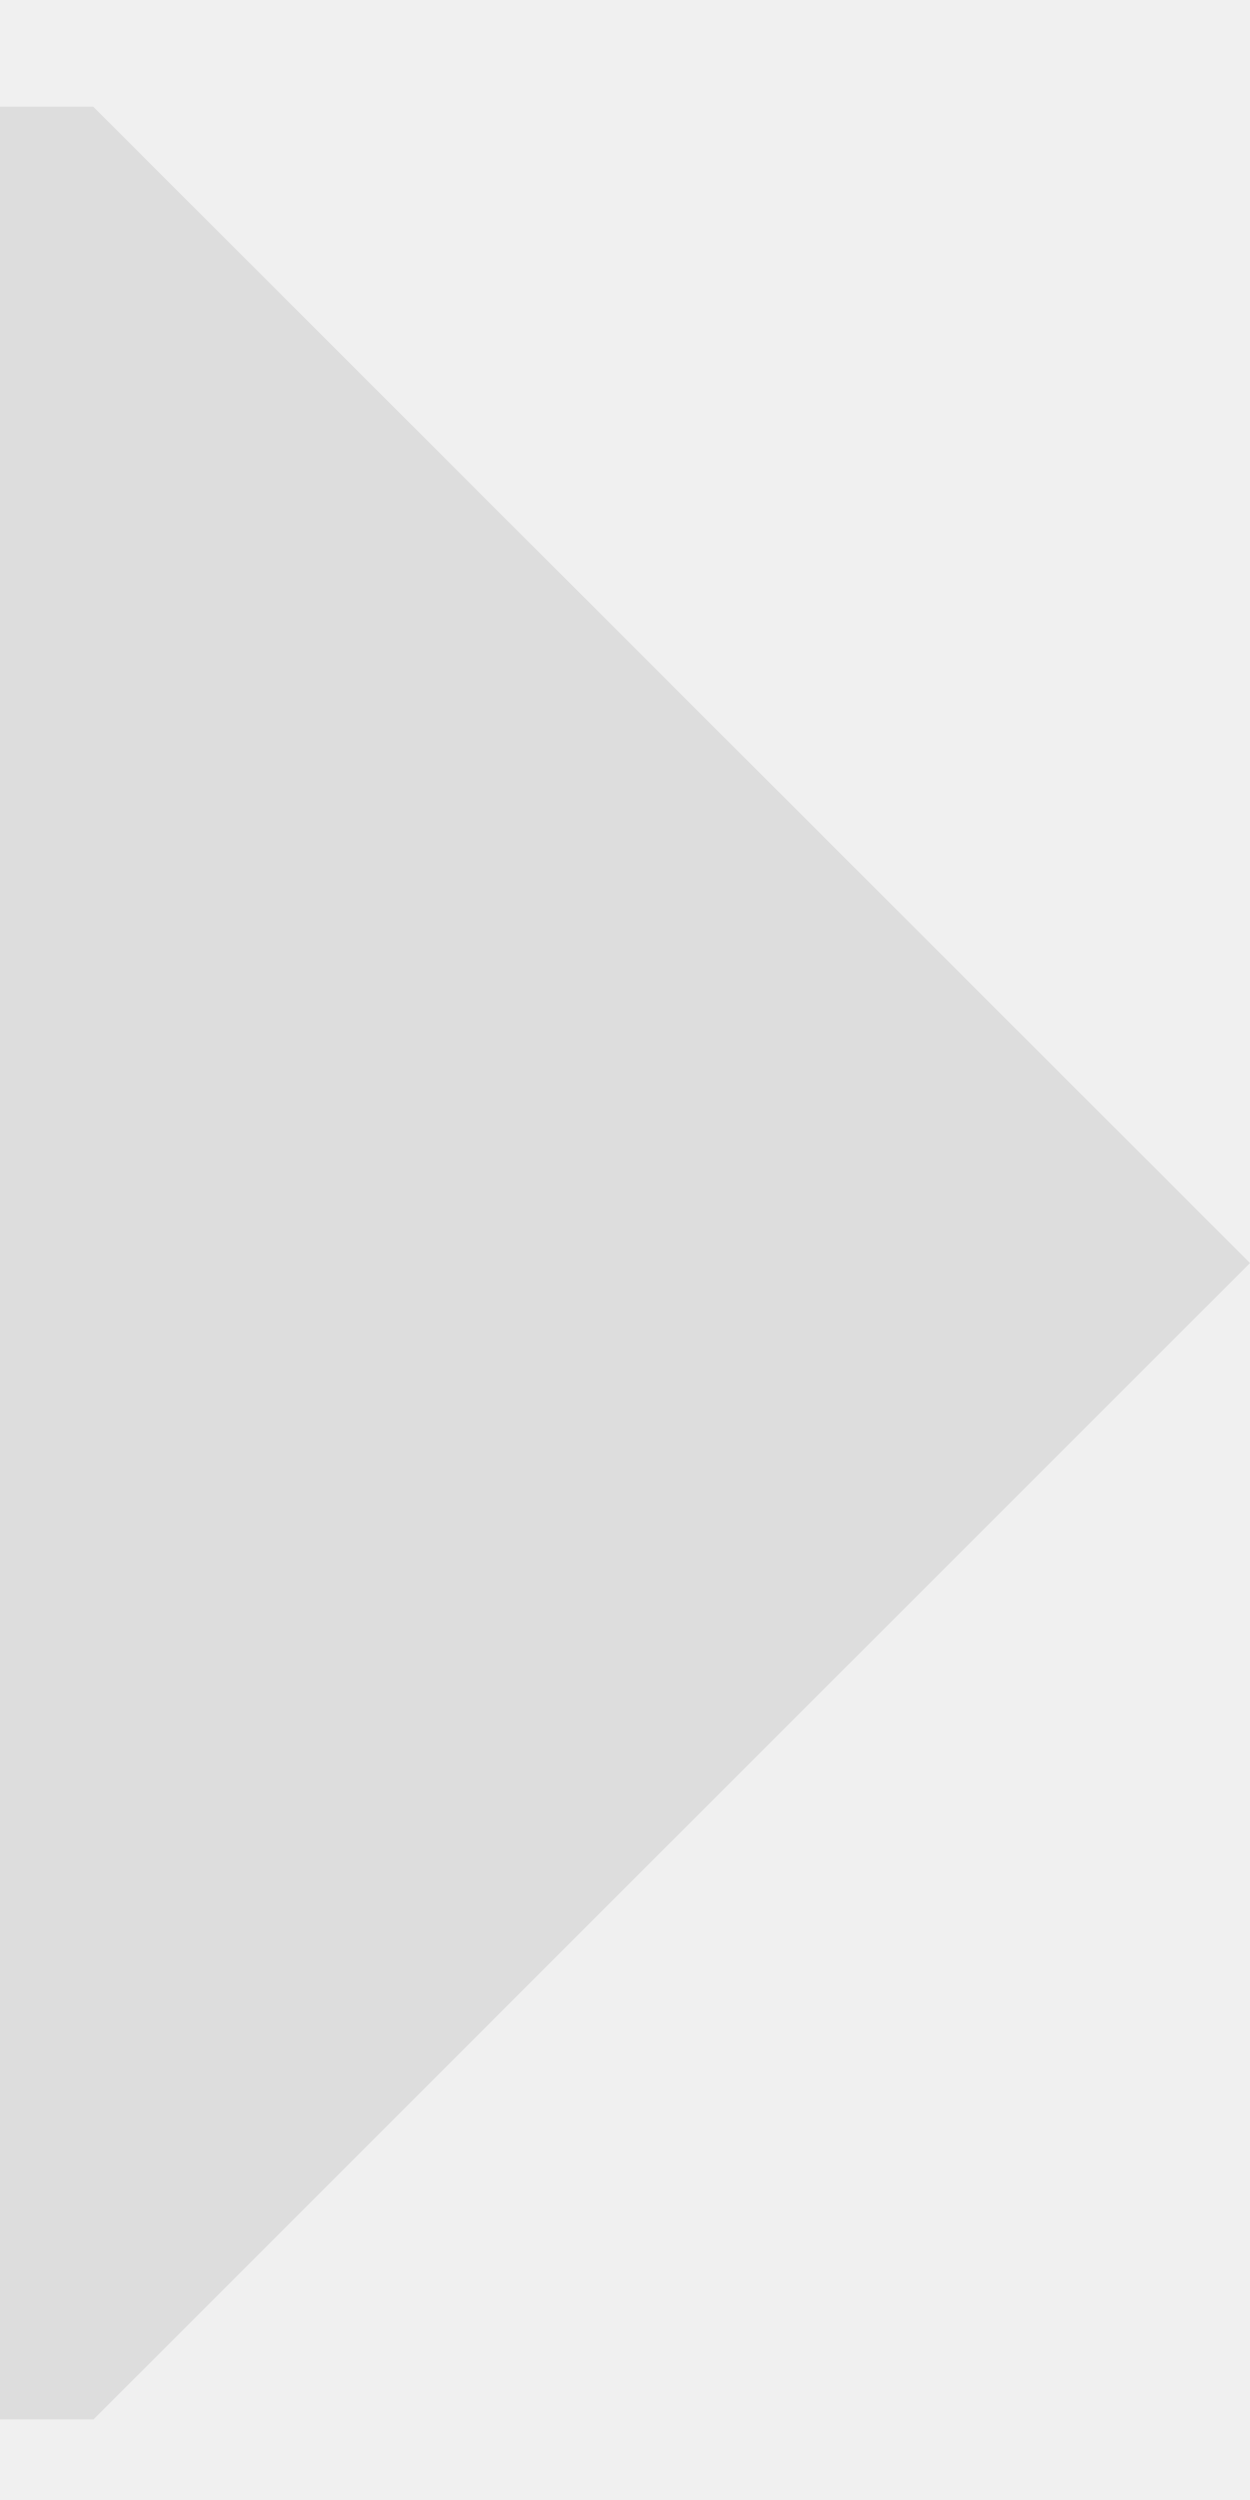
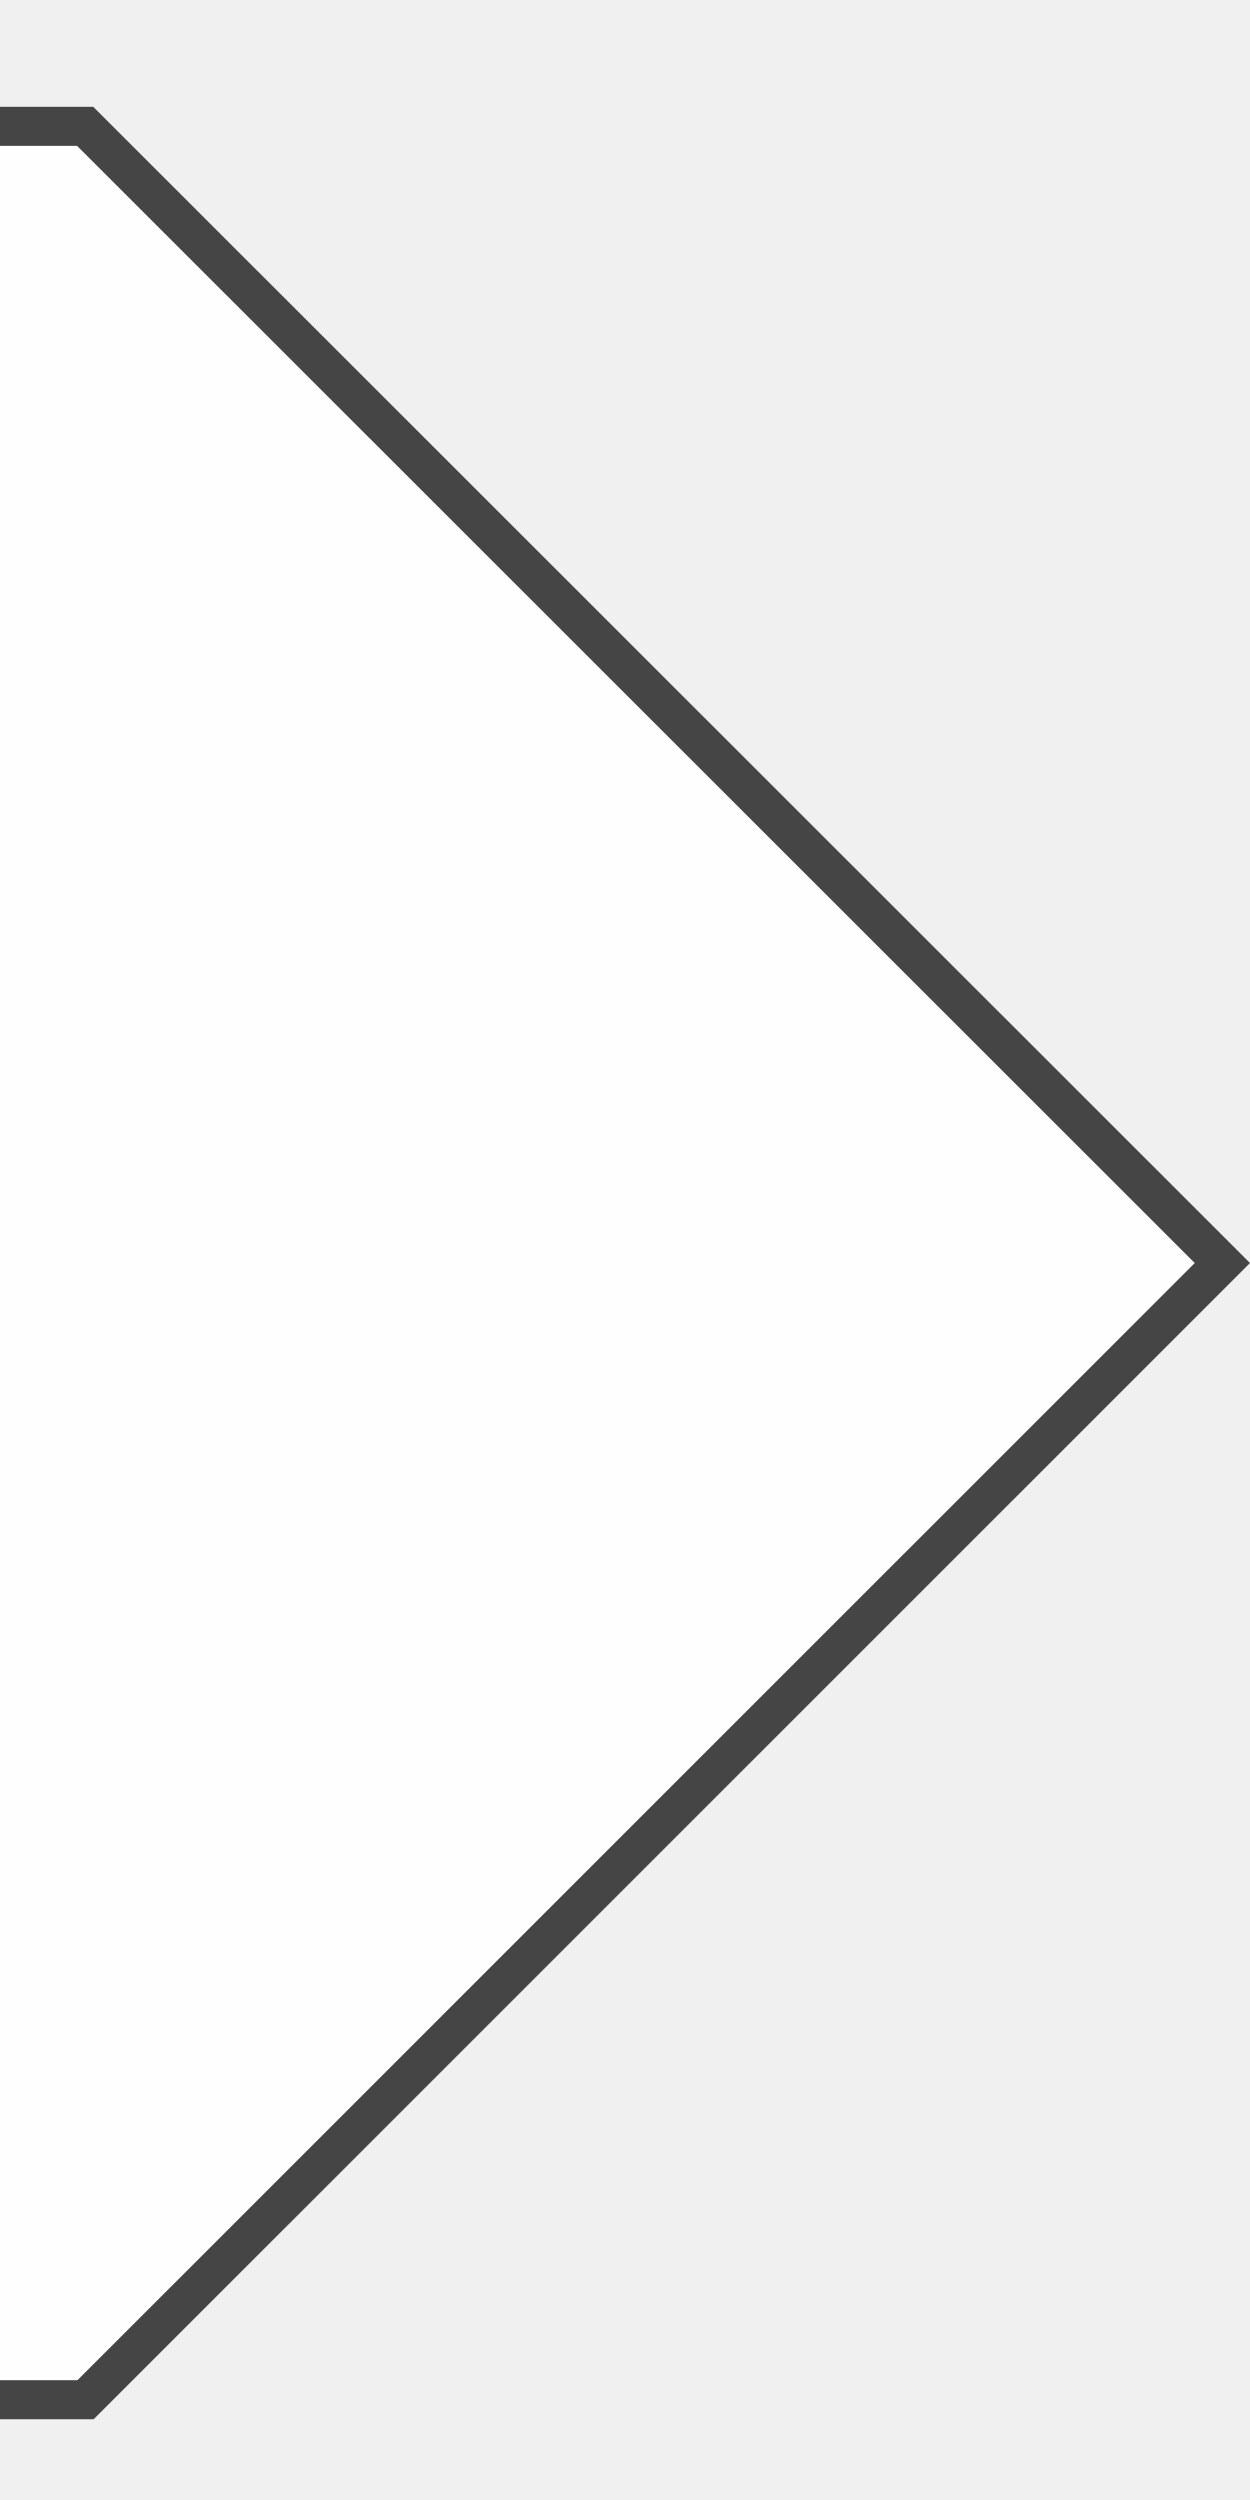
- <svg xmlns="http://www.w3.org/2000/svg" width="24" height="48" viewBox="0 0 24 48" id="svg6465" version="1.1">
-   <defs id="defs6467" />
-   <g id="layer1" transform="translate(0,-1004.362)">
-     <path style="color:#000000;clip-rule:nonzero;display:inline;overflow:visible;visibility:visible;opacity:1;isolation:auto;mix-blend-mode:normal;color-interpolation:sRGB;color-interpolation-filters:linearRGB;solid-color:#000000;solid-opacity:1;fill:#d8d8d8;fill-opacity:0.762;fill-rule:evenodd;stroke:none;stroke-width:0.6;stroke-linecap:butt;stroke-linejoin:miter;stroke-miterlimit:4;stroke-dasharray:none;stroke-dashoffset:0;stroke-opacity:1;marker:none;color-rendering:auto;image-rendering:auto;shape-rendering:auto;text-rendering:auto;enable-background:accumulate" d="m -93.157,1028.612 22.201,22.202 c 1.491,0 2.789,0 4.282,0 22.379,8e-4 45.052,2e-4 64.189,0 1.493,0 2.791,0 4.282,0 L 24,1028.612 1.79,1006.41 l -4.274,0 -64.189,0 -4.274,0 0,0 0,0 -22.202,22.202 z" id="rect4138-5-7-5" />
+ <svg xmlns="http://www.w3.org/2000/svg" width="100%" height="100%" viewBox="0 0 24 48" version="1.1" xml:space="preserve" style="fill-rule:evenodd;clip-rule:evenodd;stroke-linejoin:round;stroke-miterlimit:1.414;">
+   <g id="rect4138.2e..-5.2e..-7.2e..-5" transform="matrix(1,0,0,1,0,-1004.36)">
+     <path d="M-93.157,1028.61L-70.955,1050.81C-69.464,1050.81 -68.166,1050.81 -66.673,1050.81C-44.294,1050.82 -21.621,1050.81 -2.484,1050.81C-0.991,1050.81 0.307,1050.81 1.798,1050.81L24,1028.61L1.79,1006.41L-2.484,1006.41L-66.673,1006.41L-70.947,1006.41L-93.149,1028.61L-93.157,1028.61Z" style="fill:white;fill-opacity:0.914;" />
+     <path d="M24,1028.61L1.798,1050.81L-2.484,1050.81L-17.44,1050.81L-33.363,1050.81L-41.575,1050.81L-49.893,1050.81L-58.275,1050.81L-66.673,1050.81L-70.955,1050.81L-93.157,1028.61L-93.149,1028.61L-70.947,1006.41L1.79,1006.41L24,1028.61ZM-70.636,1007.16L-92.092,1028.61L-70.644,1050.06L-66.673,1050.06L-58.274,1050.06L-49.893,1050.06L-41.575,1050.06L-33.363,1050.06L-17.44,1050.06L-2.484,1050.06L1.487,1050.06L22.939,1028.61L1.479,1007.16L-70.636,1007.16Z" style="fill:rgb(69,69,69);" />
  </g>
</svg>
